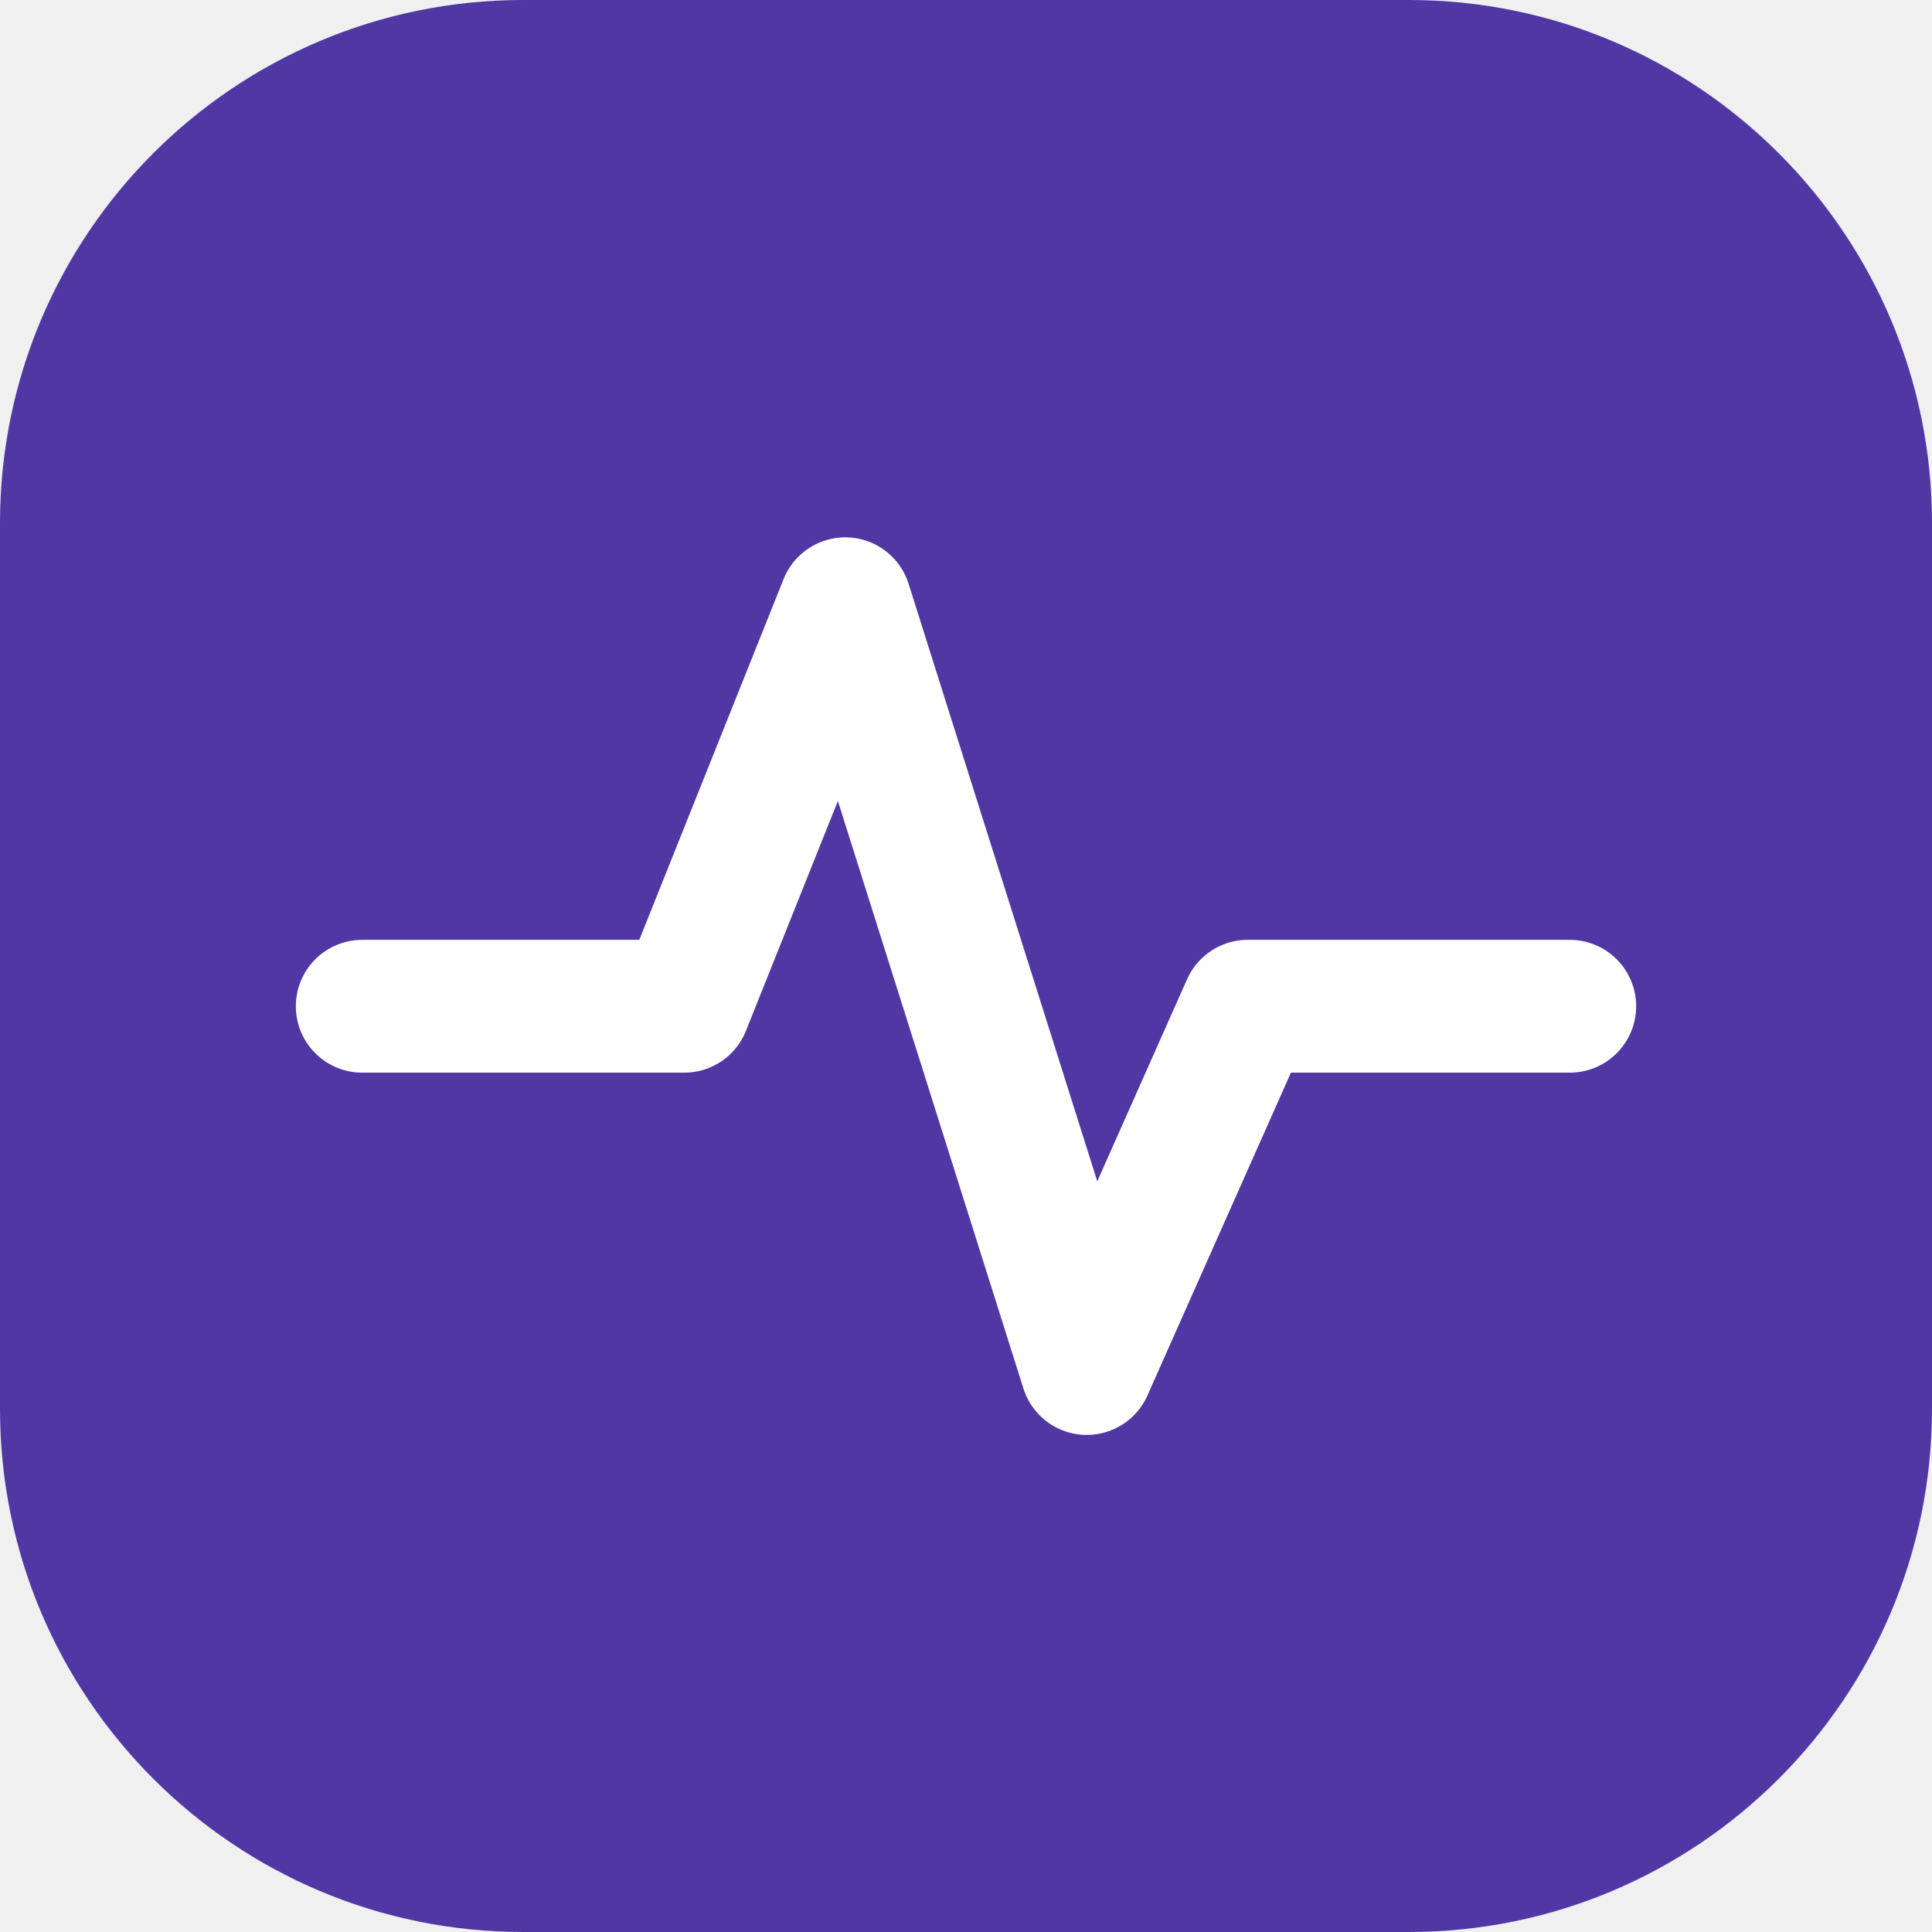
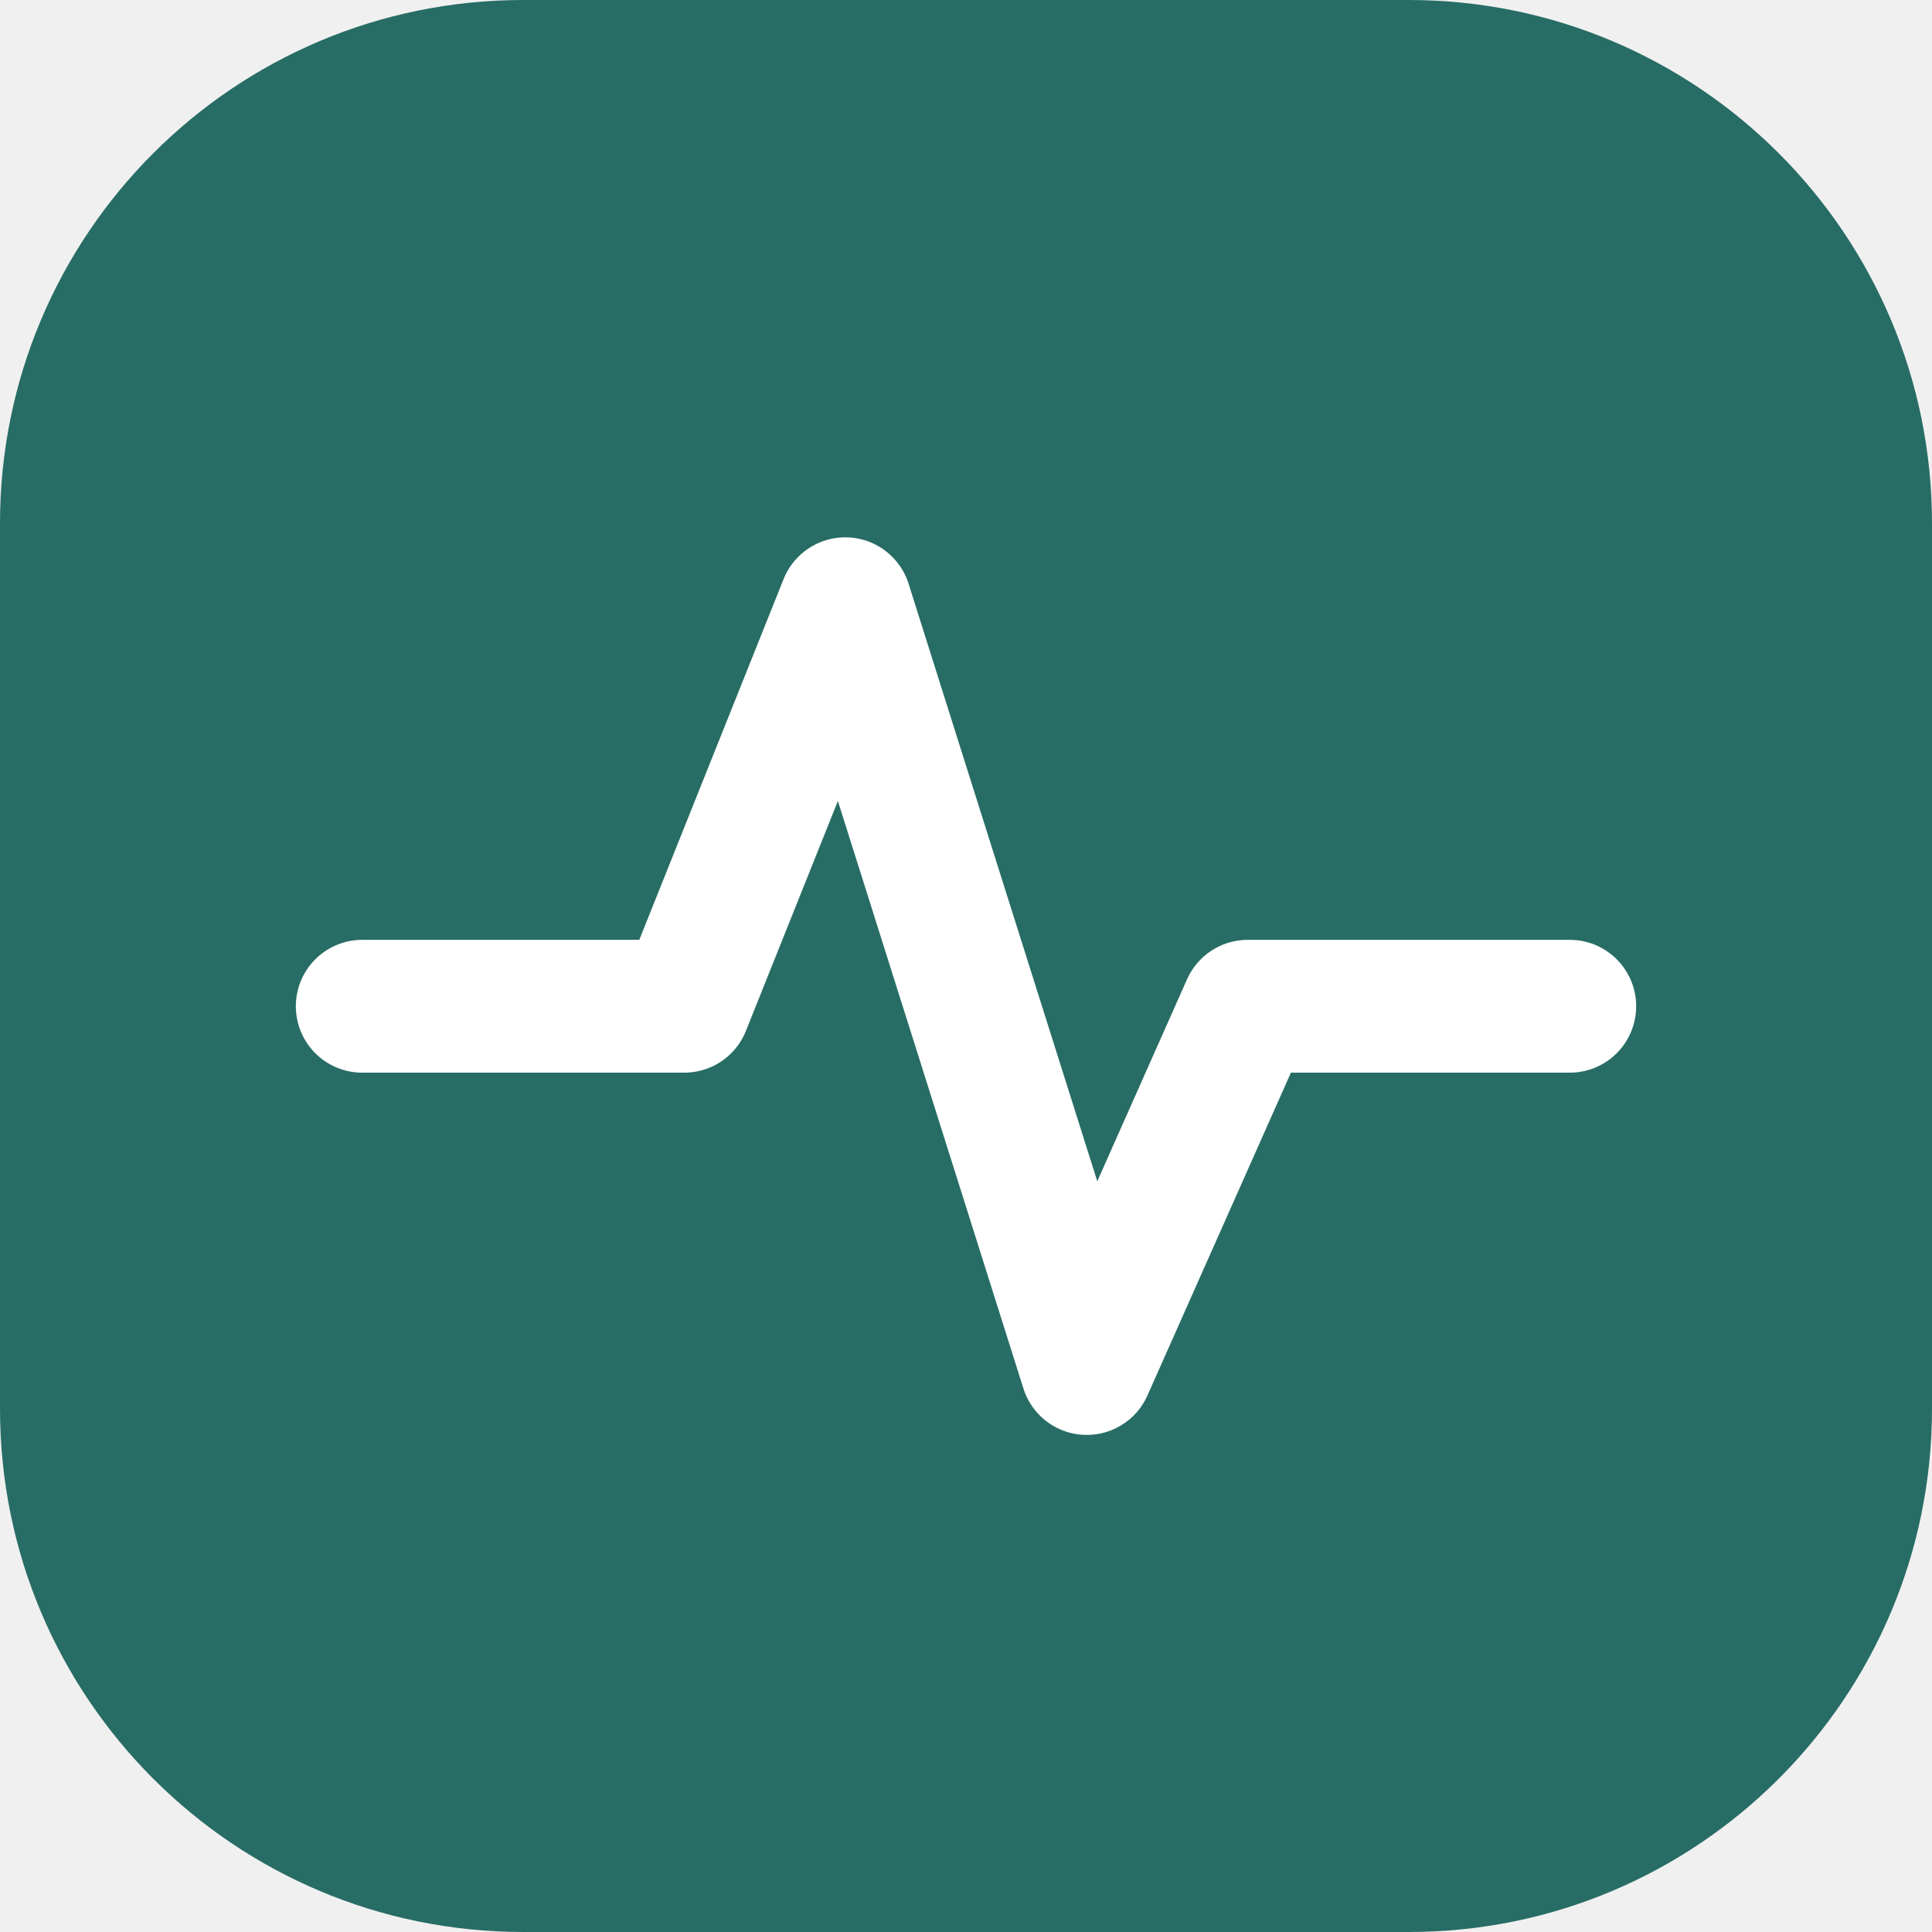
<svg xmlns="http://www.w3.org/2000/svg" viewBox="0 0 48 48">
-   <rect width="48" height="48" rx="13" fill="#5037a3" />
+   <rect width="48" height="48" rx="13" fill="#286d65" />
  <path d="M9 25h8l4-10 6 19 4-9h8" fill="none" stroke="#fff" stroke-width="3.3" stroke-linecap="round" stroke-linejoin="round" />
</svg>
